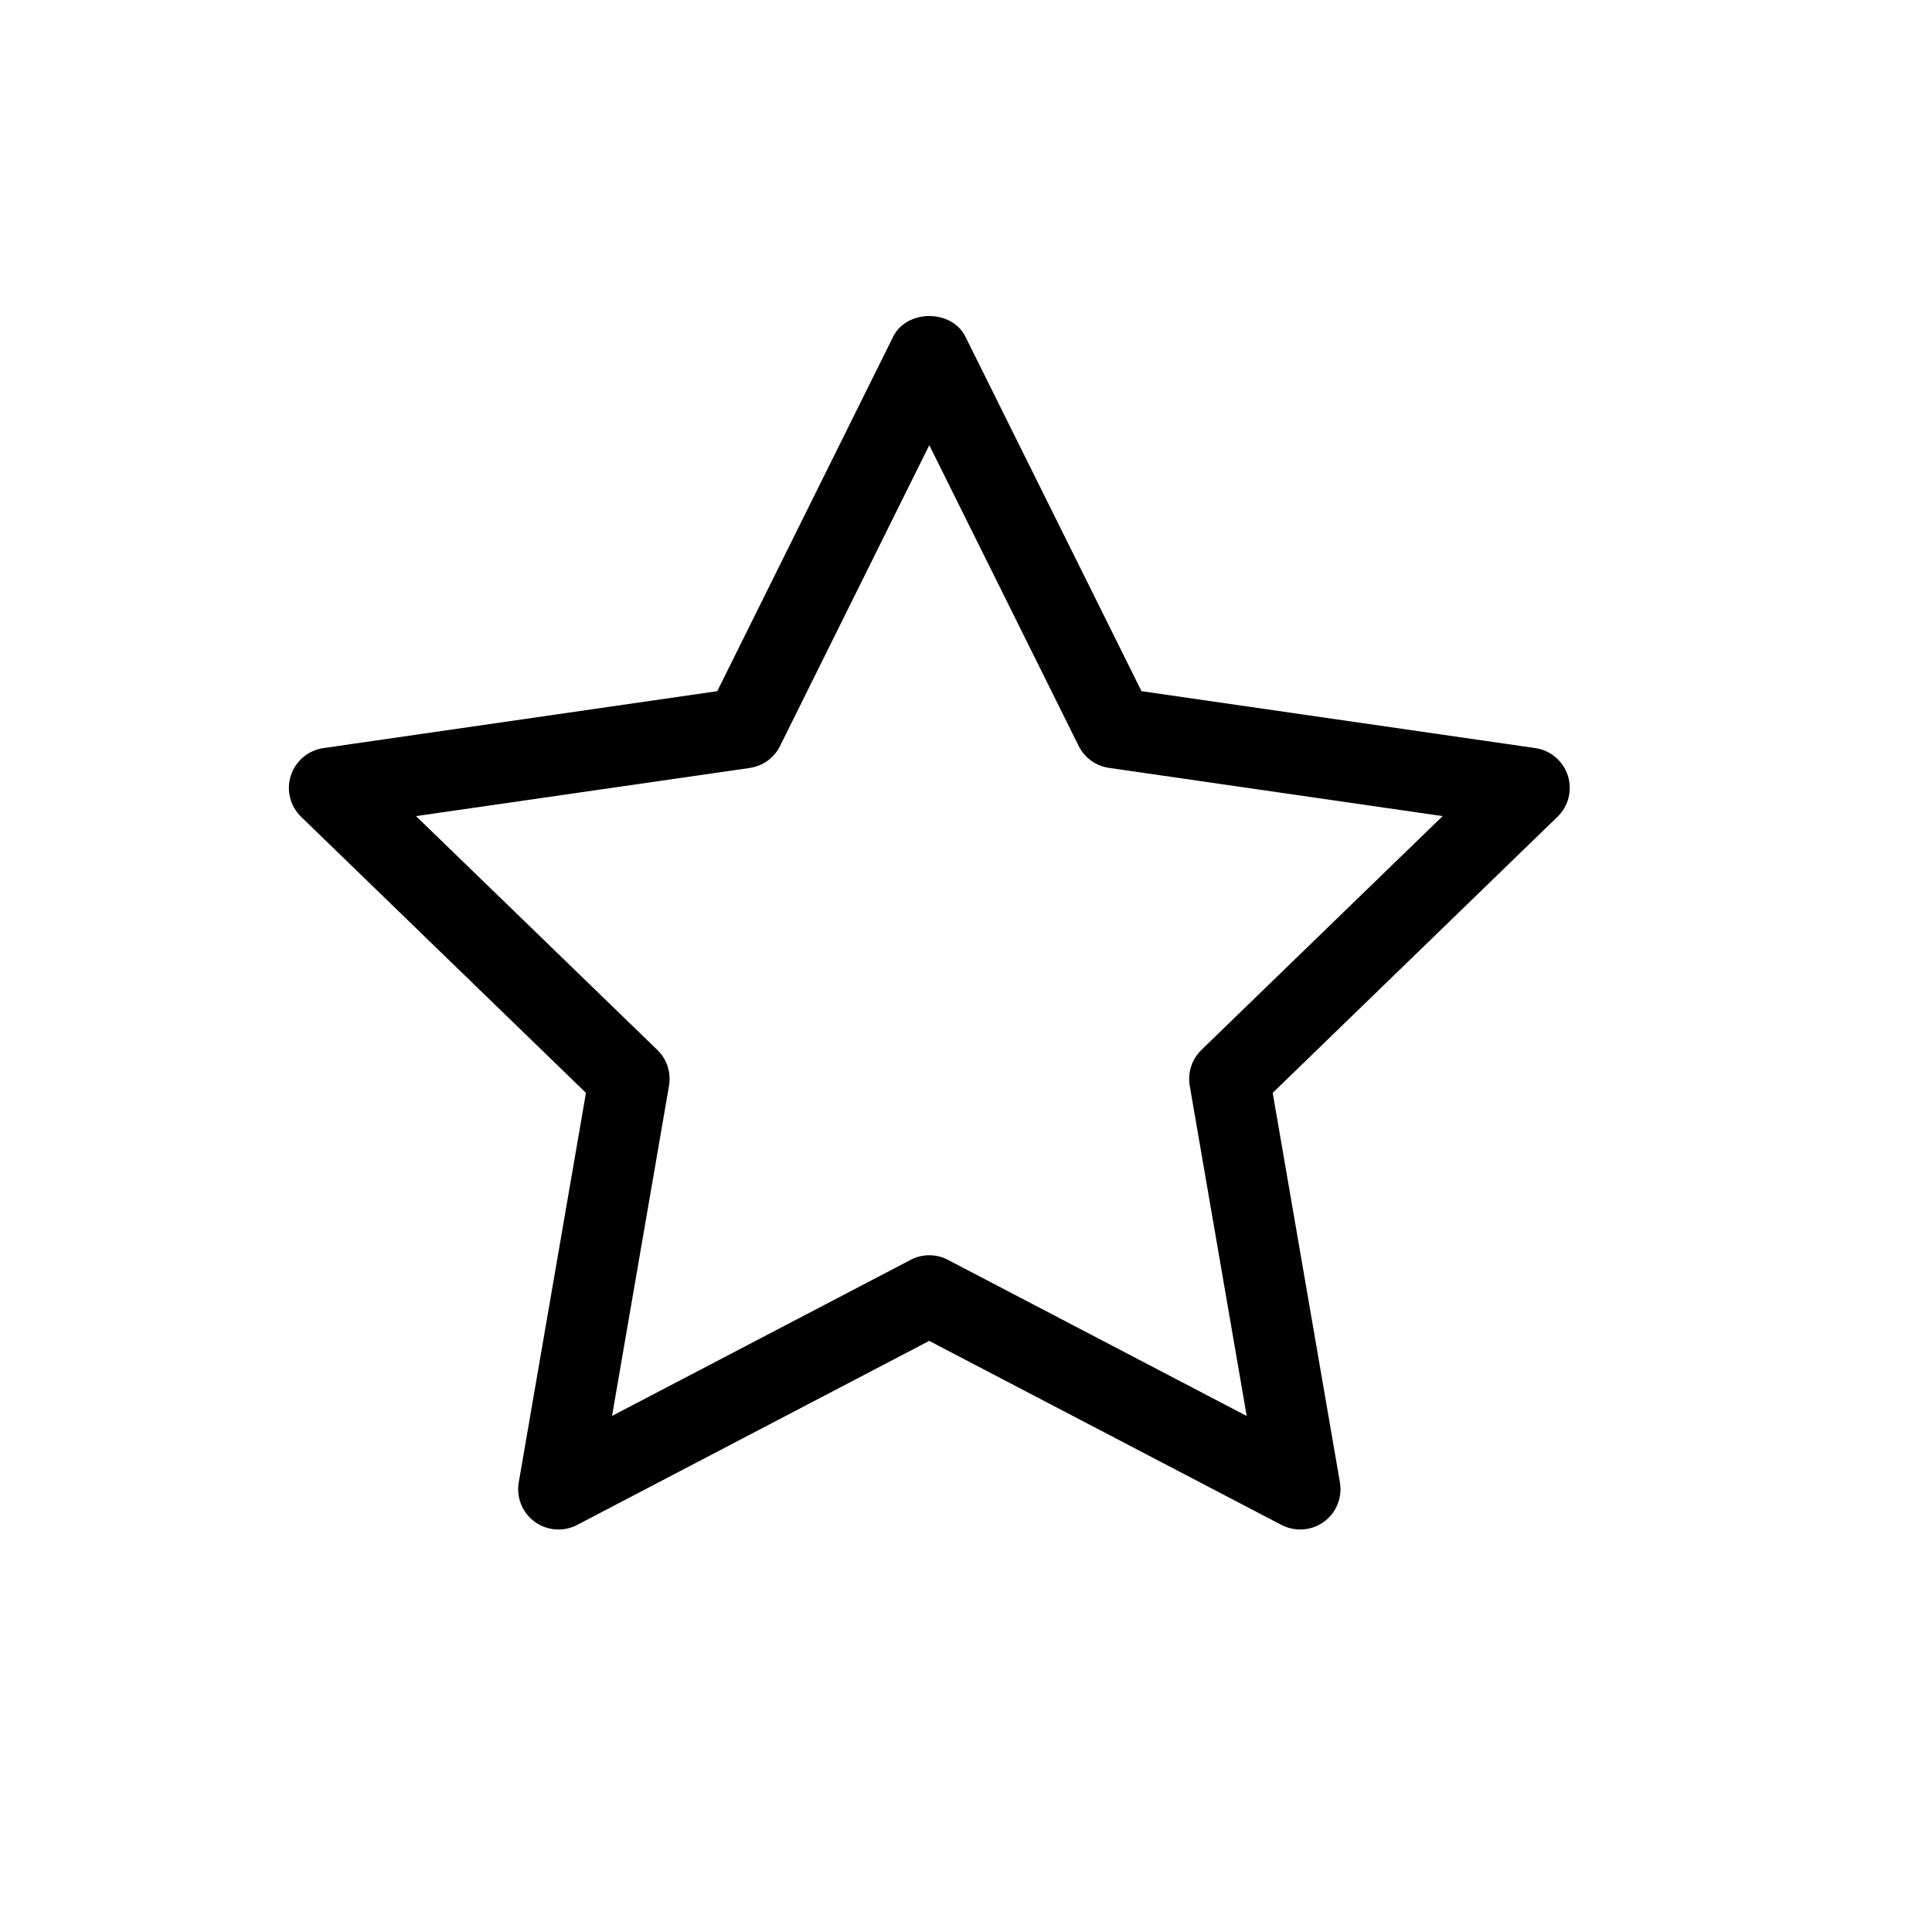
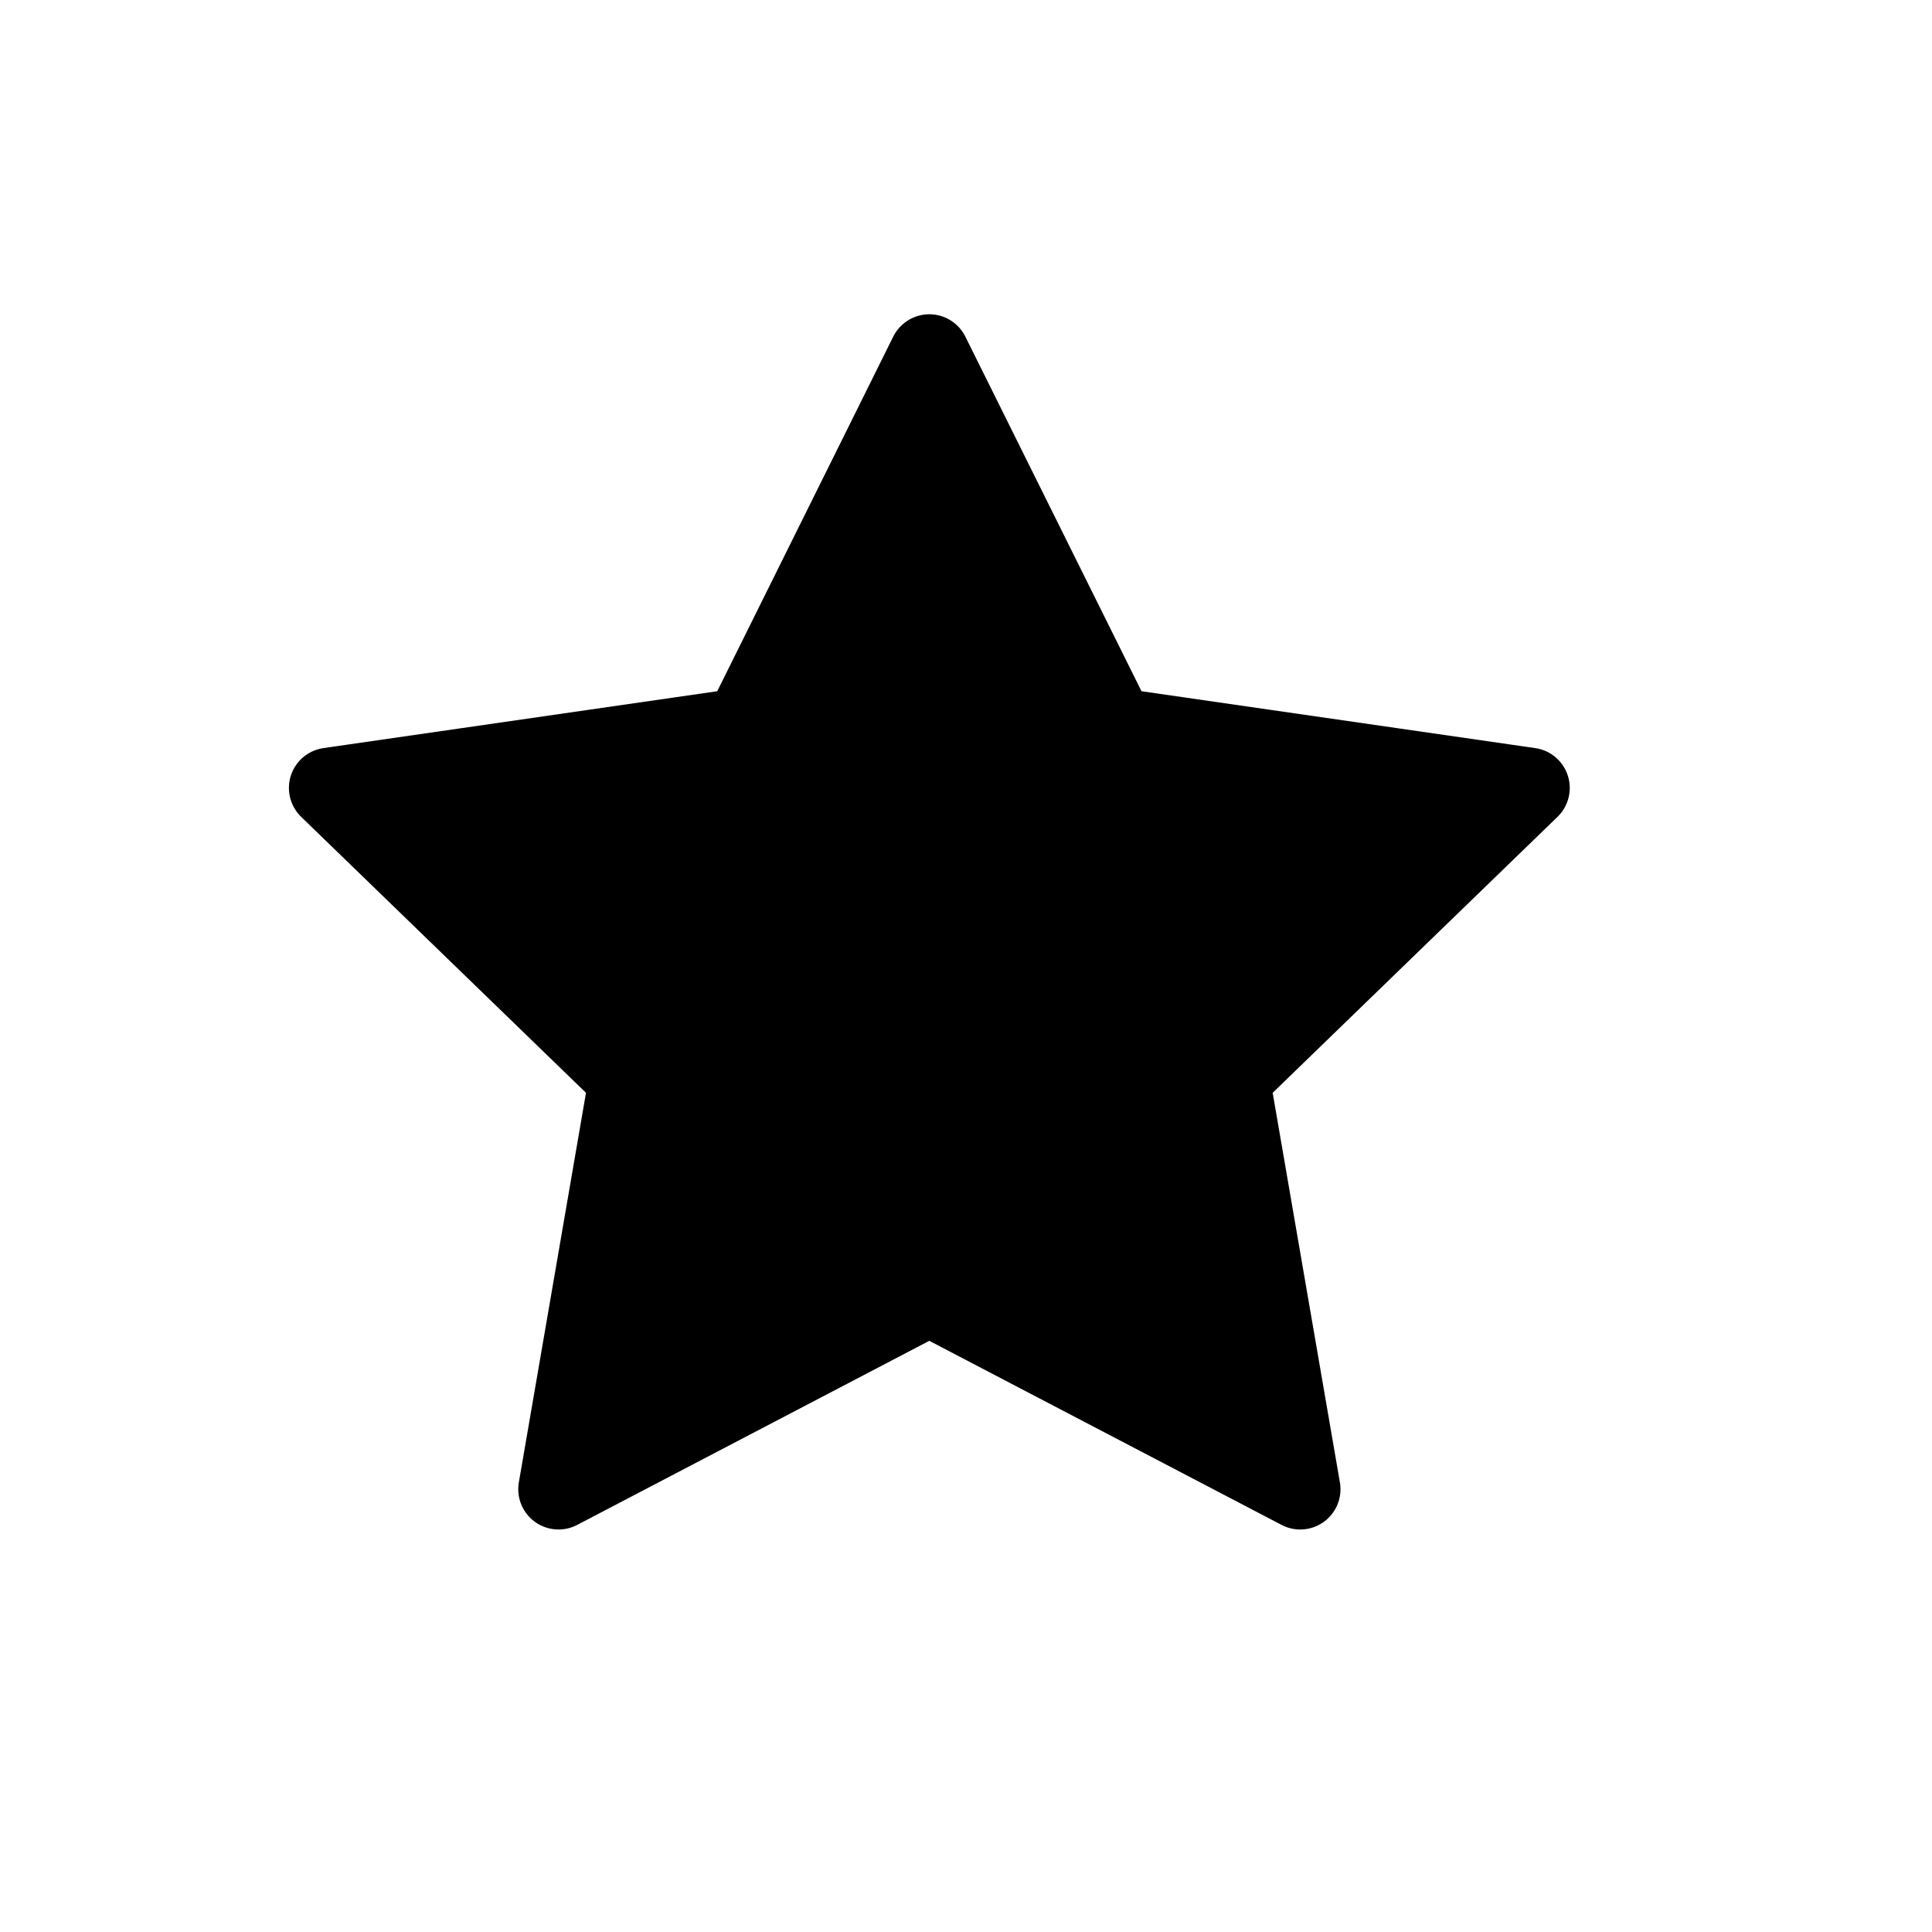
- <svg xmlns="http://www.w3.org/2000/svg" version="1.1" id="Outline_Icons" x="0px" y="0px" width="24px" height="24px" viewBox="0 0 24 24" enable-background="new 0 0 24 24" xml:space="preserve">
-   <path d="M19.476,9.634c-0.059-0.182-0.216-0.314-0.404-0.341L14.18,8.586l-2.188-4.405c-0.17-0.341-0.728-0.339-0.896,0L8.91,8.586  L4.018,9.293C3.829,9.32,3.672,9.453,3.613,9.634c-0.059,0.181-0.009,0.38,0.128,0.513l3.538,3.429l-0.835,4.839  c-0.032,0.188,0.045,0.377,0.198,0.489c0.154,0.112,0.359,0.127,0.526,0.04l4.375-2.287l4.377,2.287  C15.994,18.981,16.073,19,16.152,19c0.104,0,0.207-0.032,0.295-0.096c0.153-0.112,0.23-0.301,0.198-0.489l-0.835-4.839l3.537-3.429  C19.485,10.015,19.534,9.815,19.476,9.634z M14.925,13.042c-0.119,0.115-0.173,0.281-0.146,0.444l0.708,4.104l-3.712-1.94  c-0.072-0.038-0.152-0.057-0.231-0.057s-0.159,0.019-0.231,0.057l-3.71,1.939l0.708-4.103c0.027-0.163-0.026-0.329-0.146-0.444  l-2.997-2.904l4.145-0.598c0.163-0.024,0.304-0.125,0.377-0.273l1.854-3.737L13.4,9.267c0.073,0.147,0.214,0.249,0.377,0.272  l4.144,0.599L14.925,13.042z" />
+ <svg xmlns="http://www.w3.org/2000/svg" width="24" height="24" viewBox="0 0 24 24">
+   <path stroke="#000" stroke-linejoin="round" stroke-miterlimit="10" fill="#000" d="M11.544 4.404l2.305 4.64 5.151.744-3.728 3.612.88 5.1-4.608-2.408-4.606 2.408.879-5.1-3.728-3.612 5.152-.744z" />
</svg>
